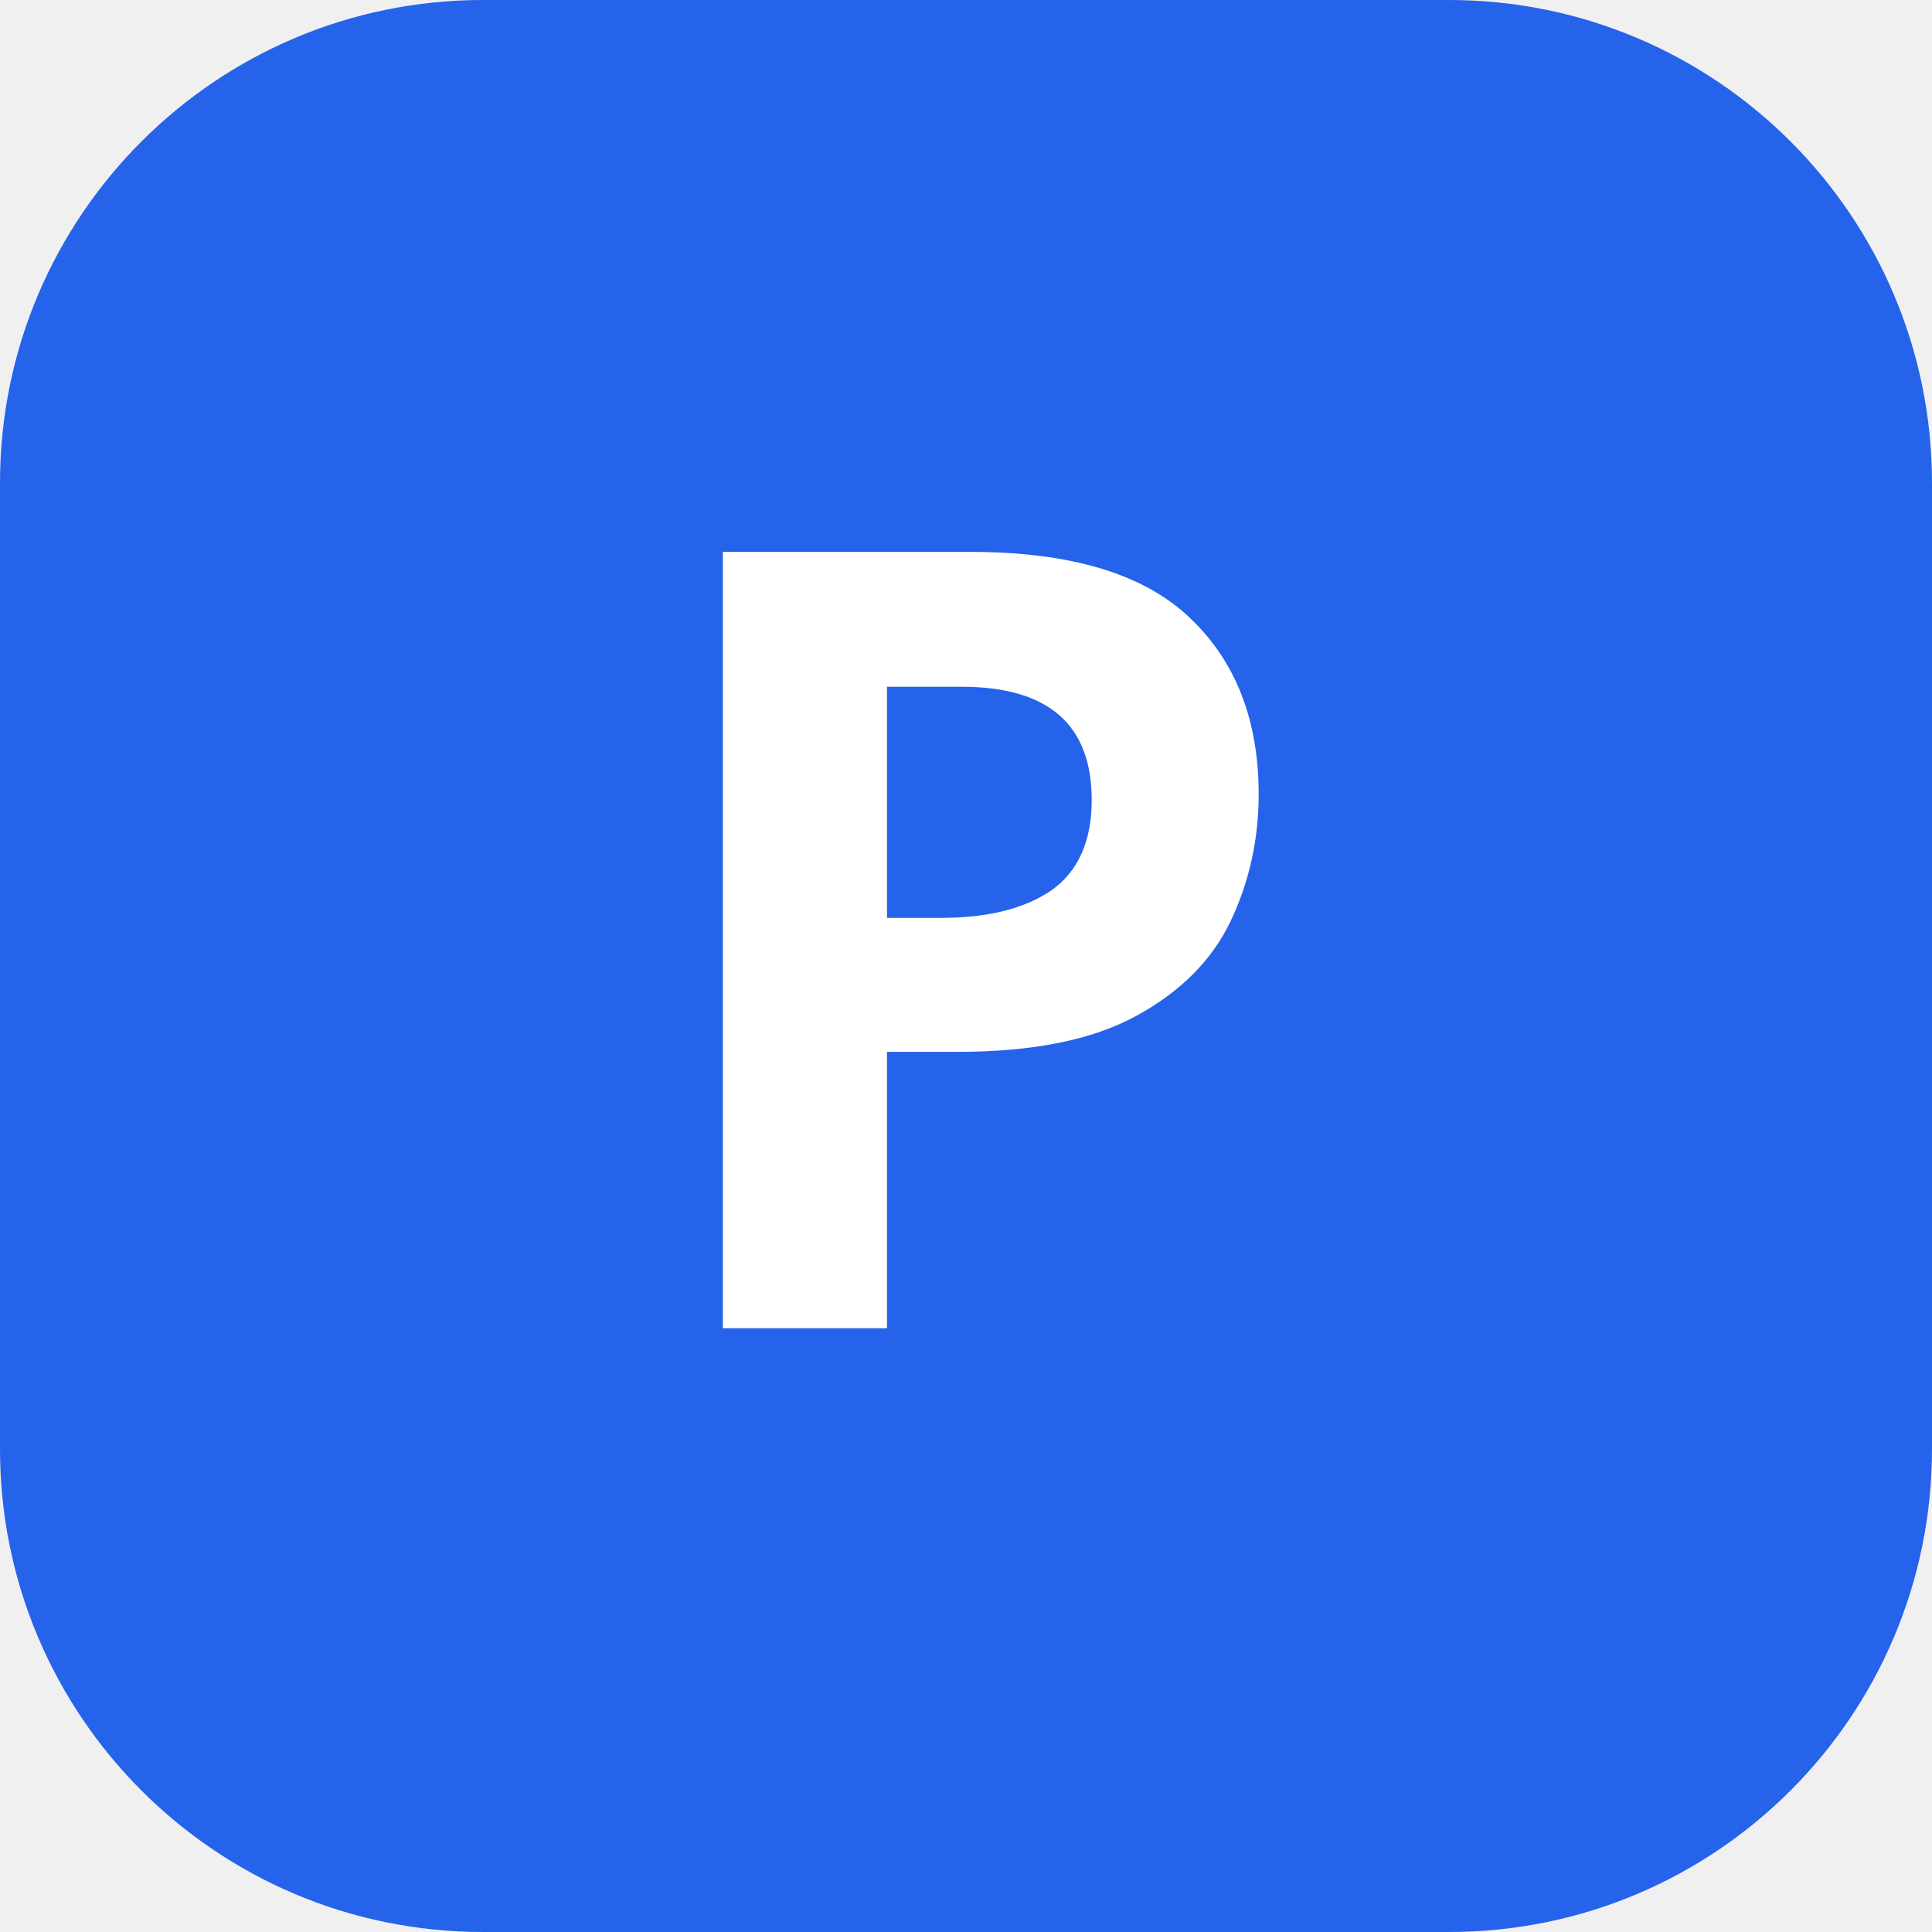
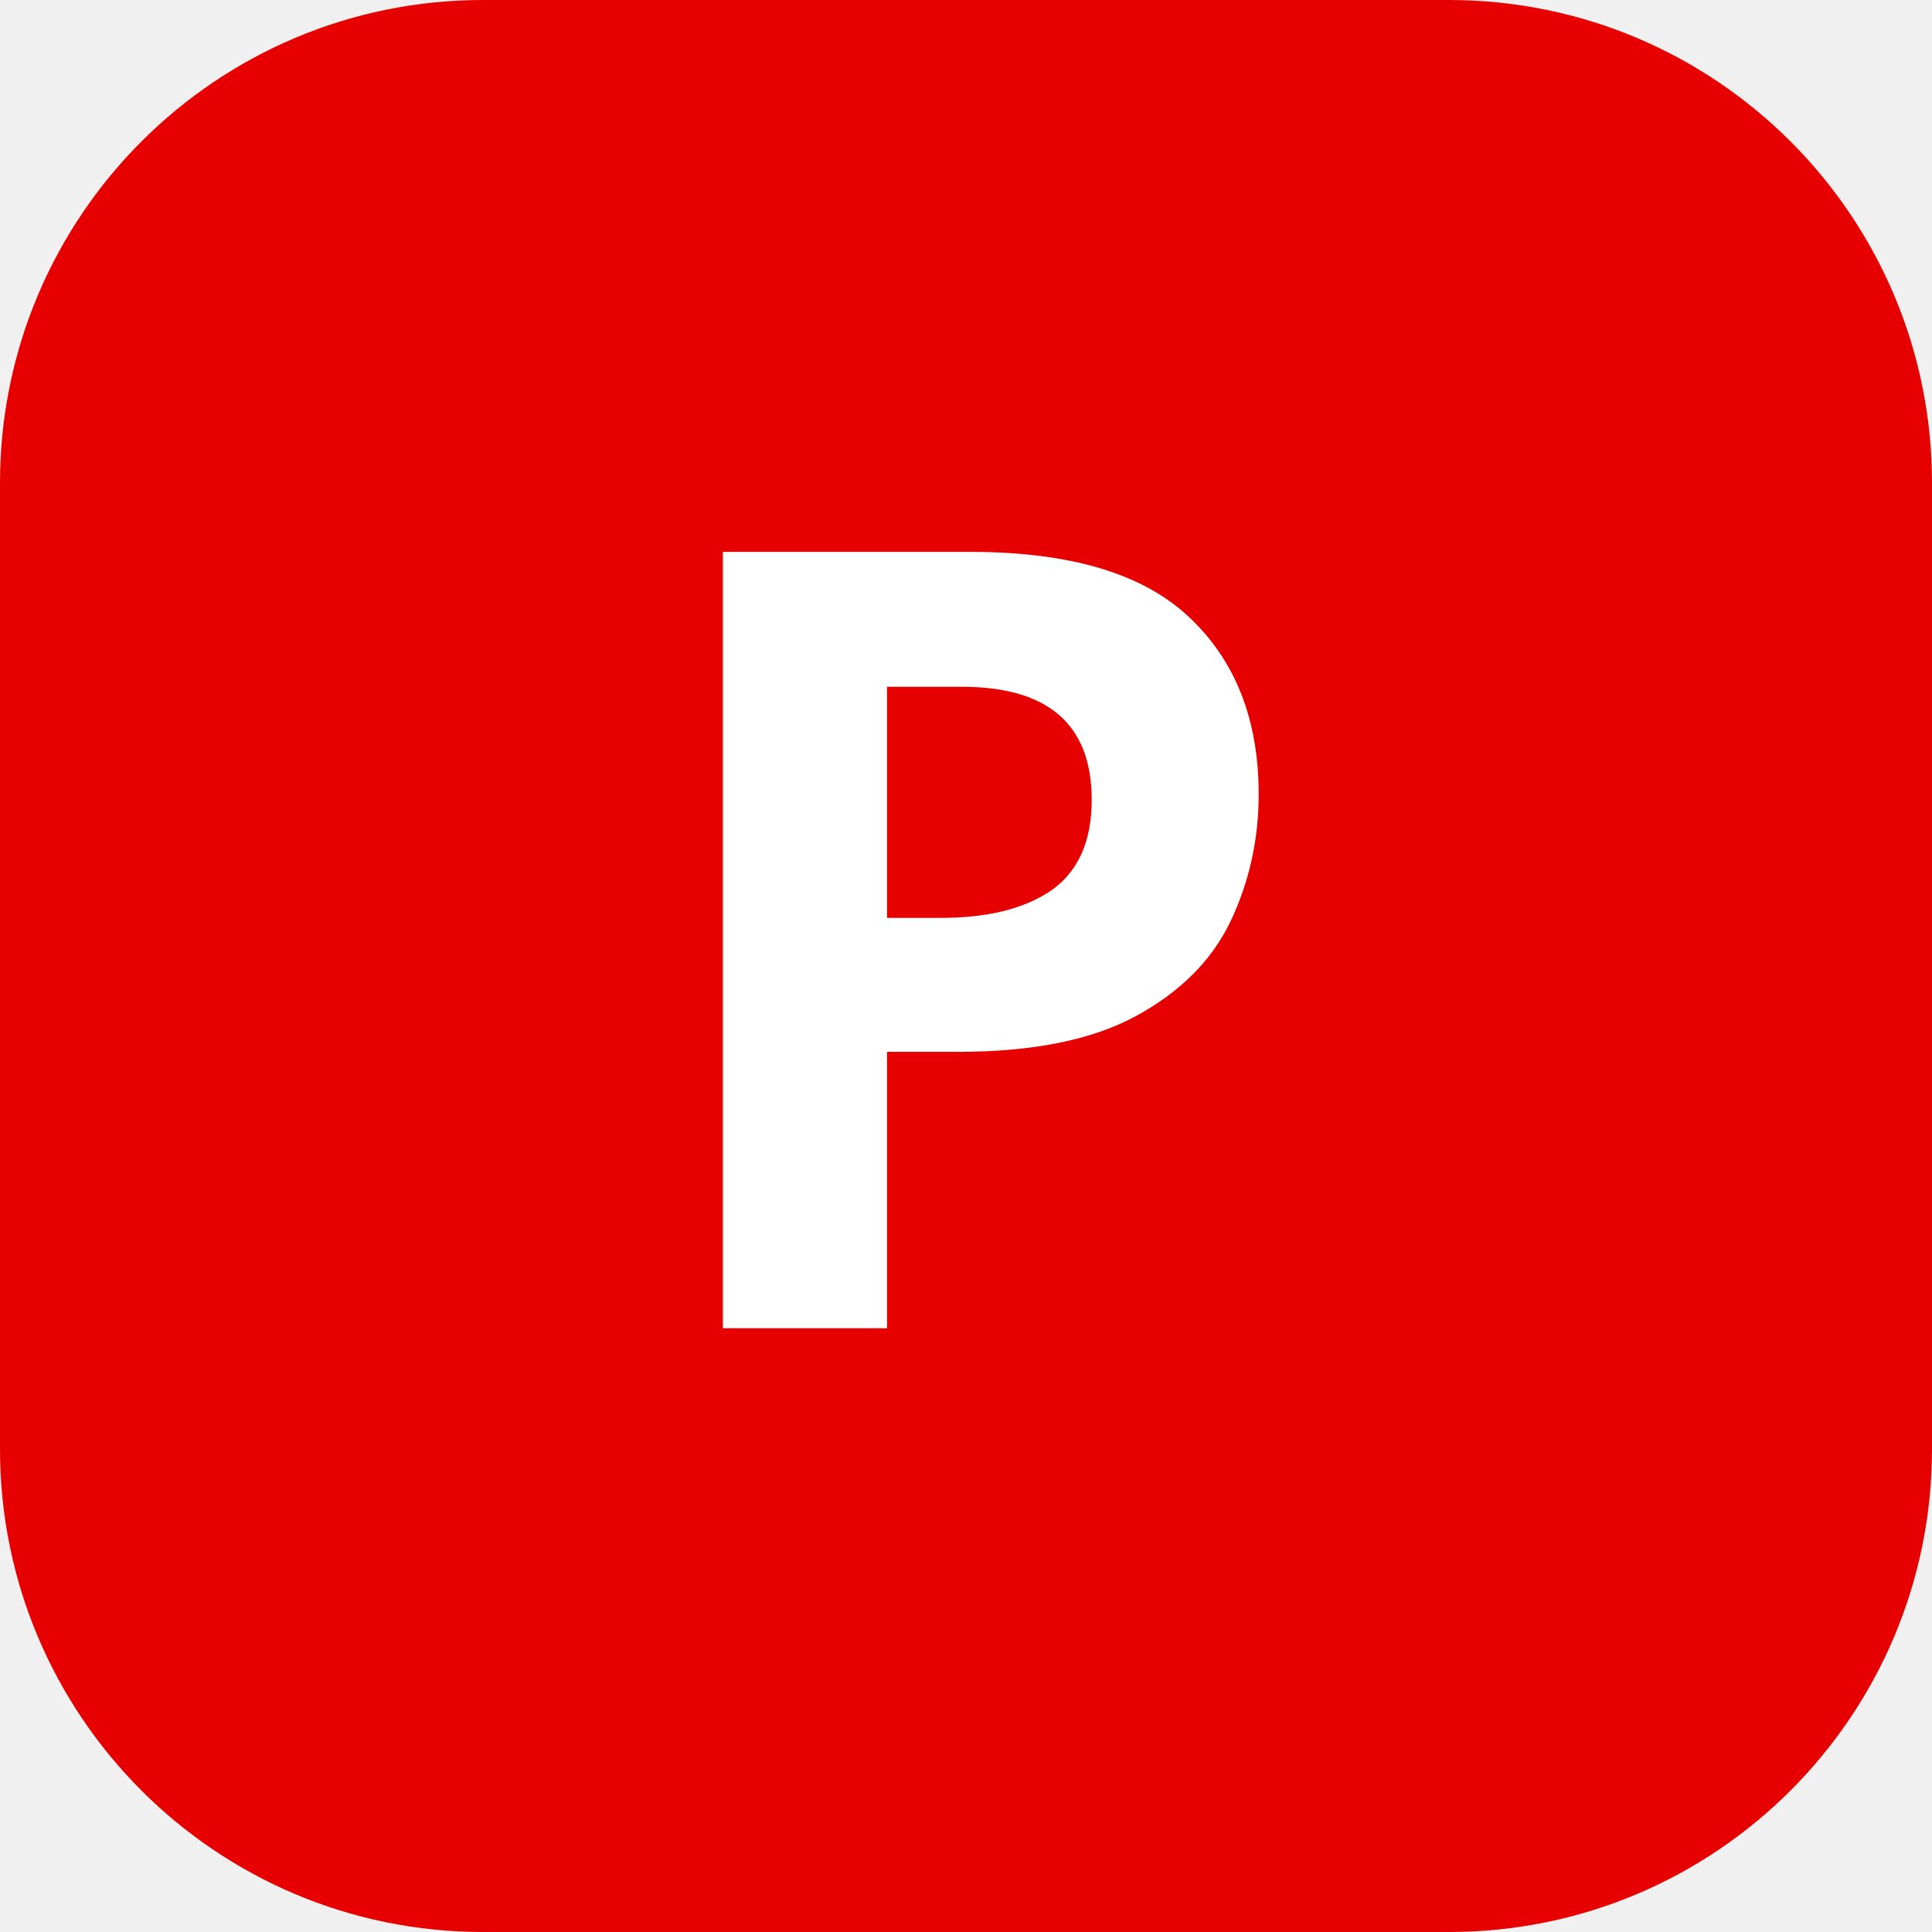
<svg xmlns="http://www.w3.org/2000/svg" viewBox="0 0 32 32">
-   <rect width="32" height="32" rx="8" fill="#2563EB" />
+   <rect width="32" height="32" rx="8" fill="#e60000" />
  <text x="16" y="22" text-anchor="middle" font-family="sans-serif" font-weight="bold" font-size="18" fill="white">P</text>
</svg>
